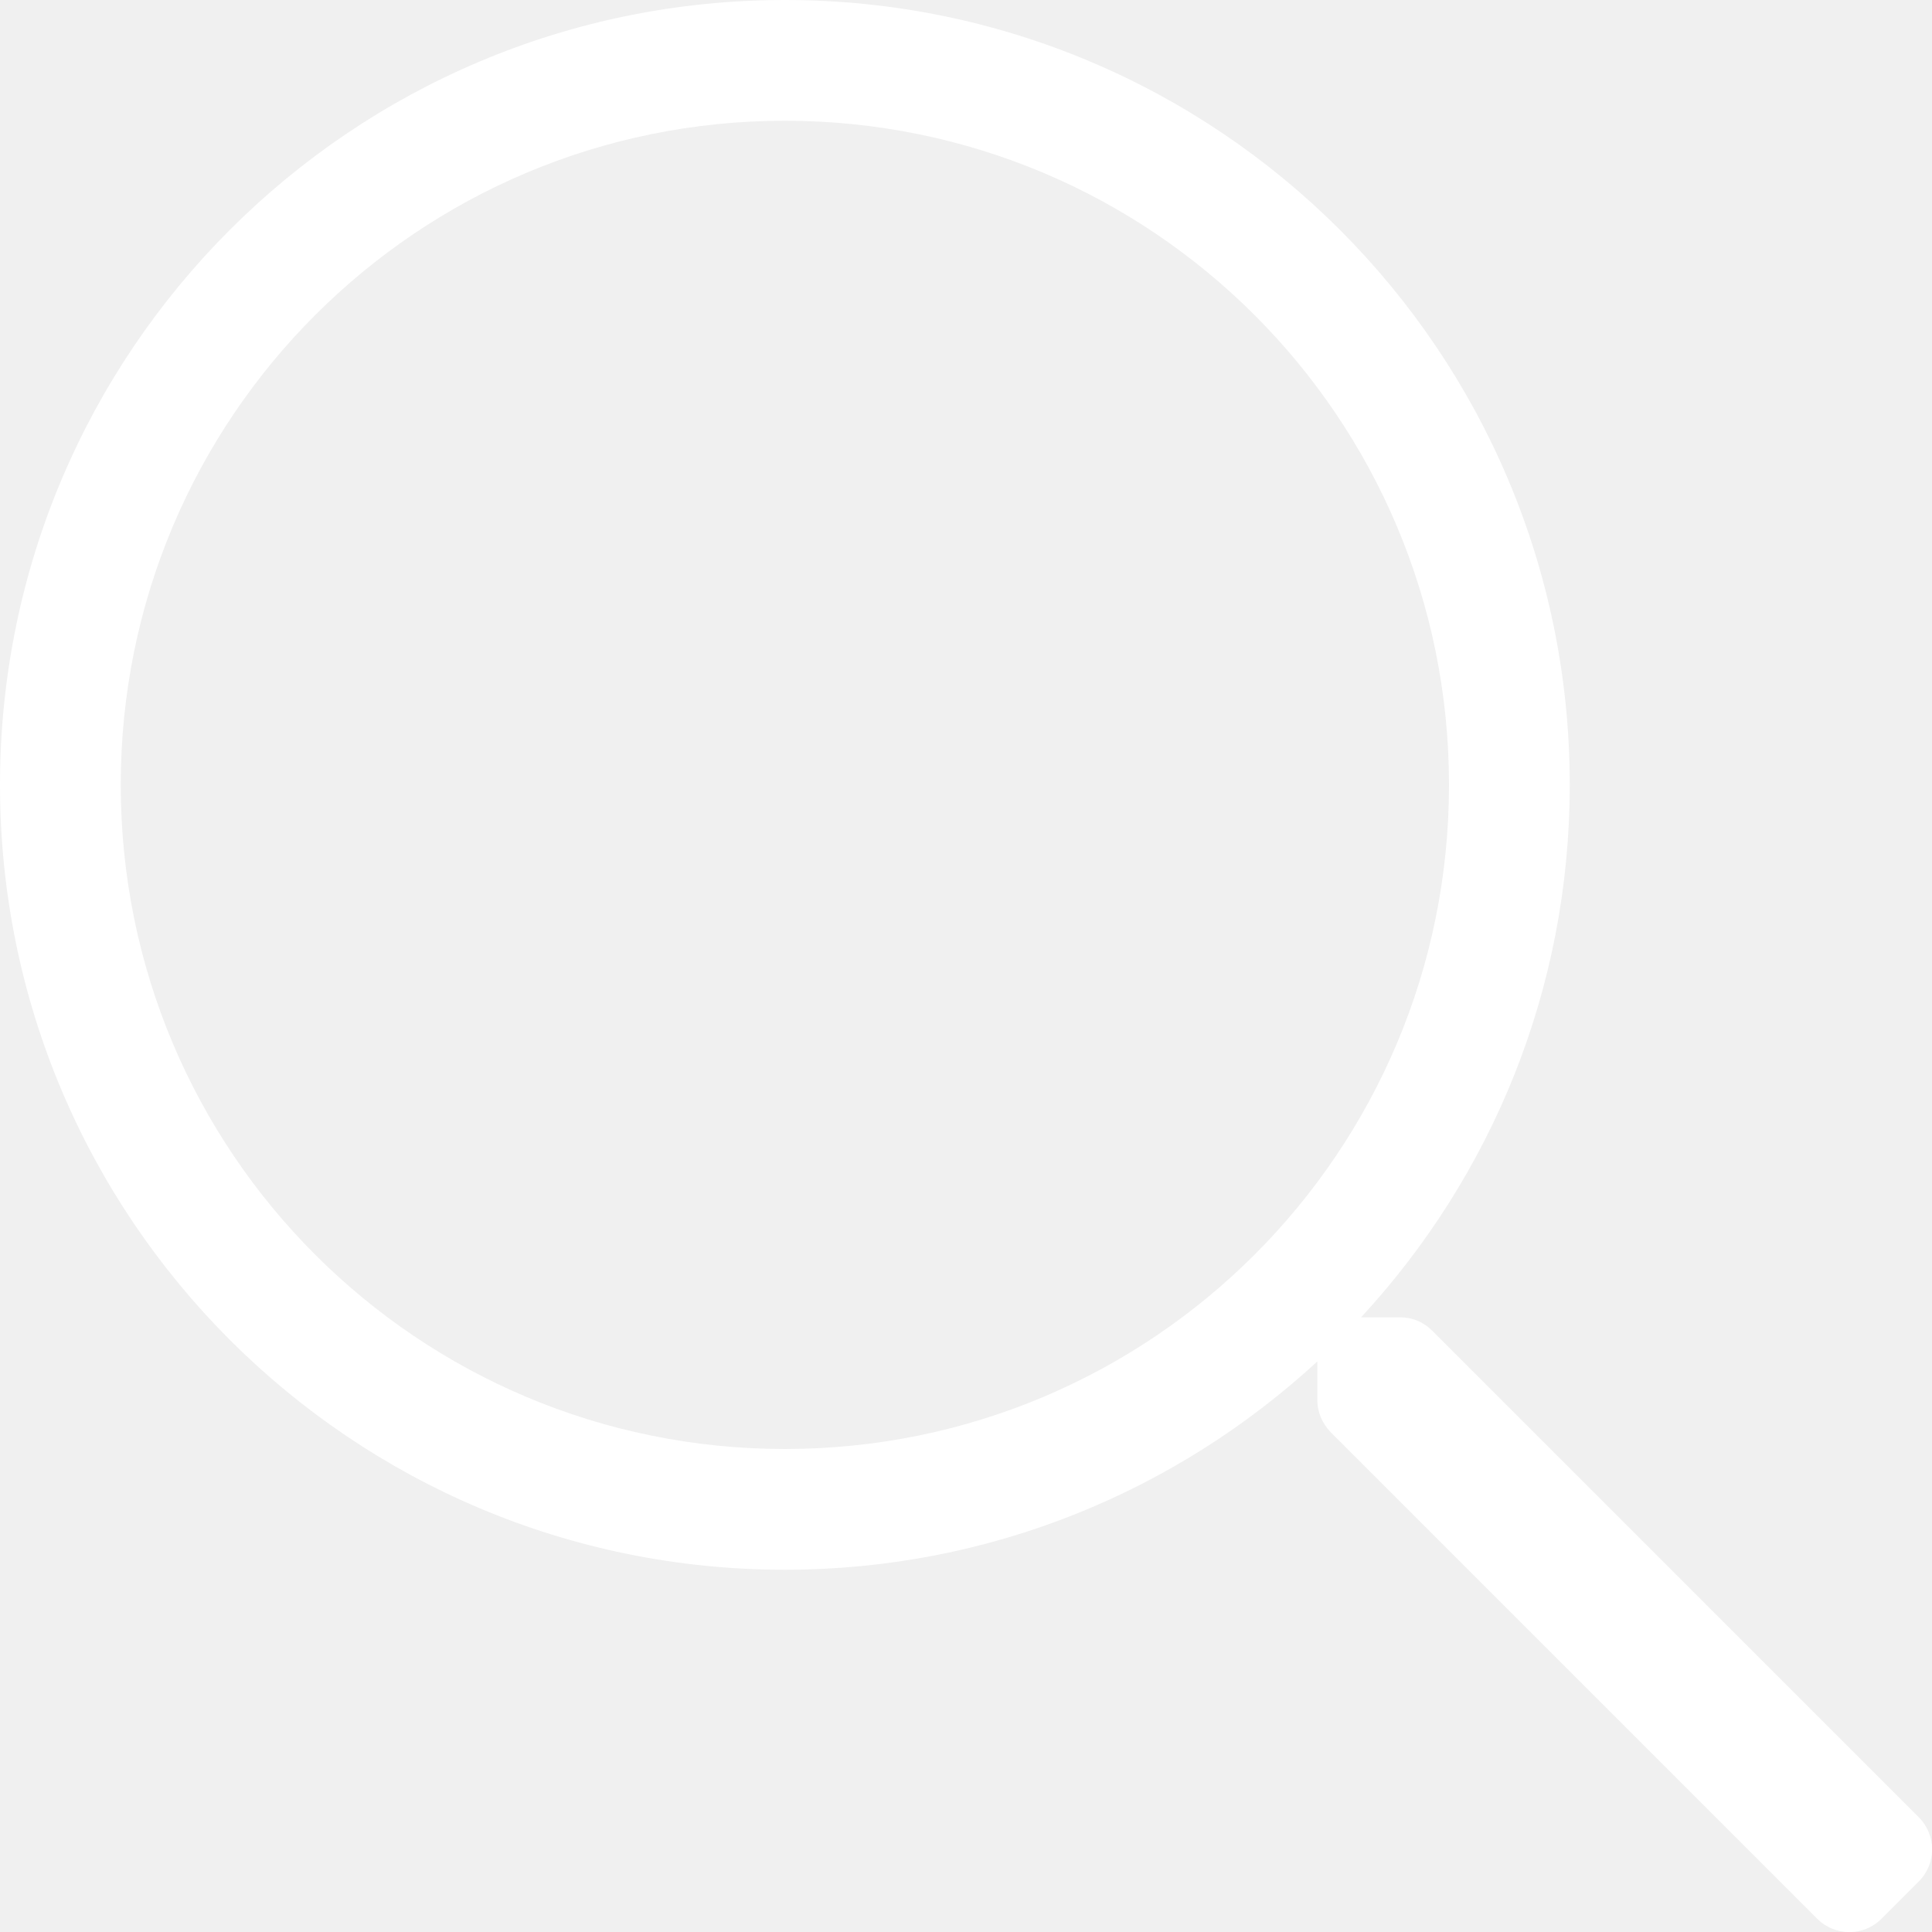
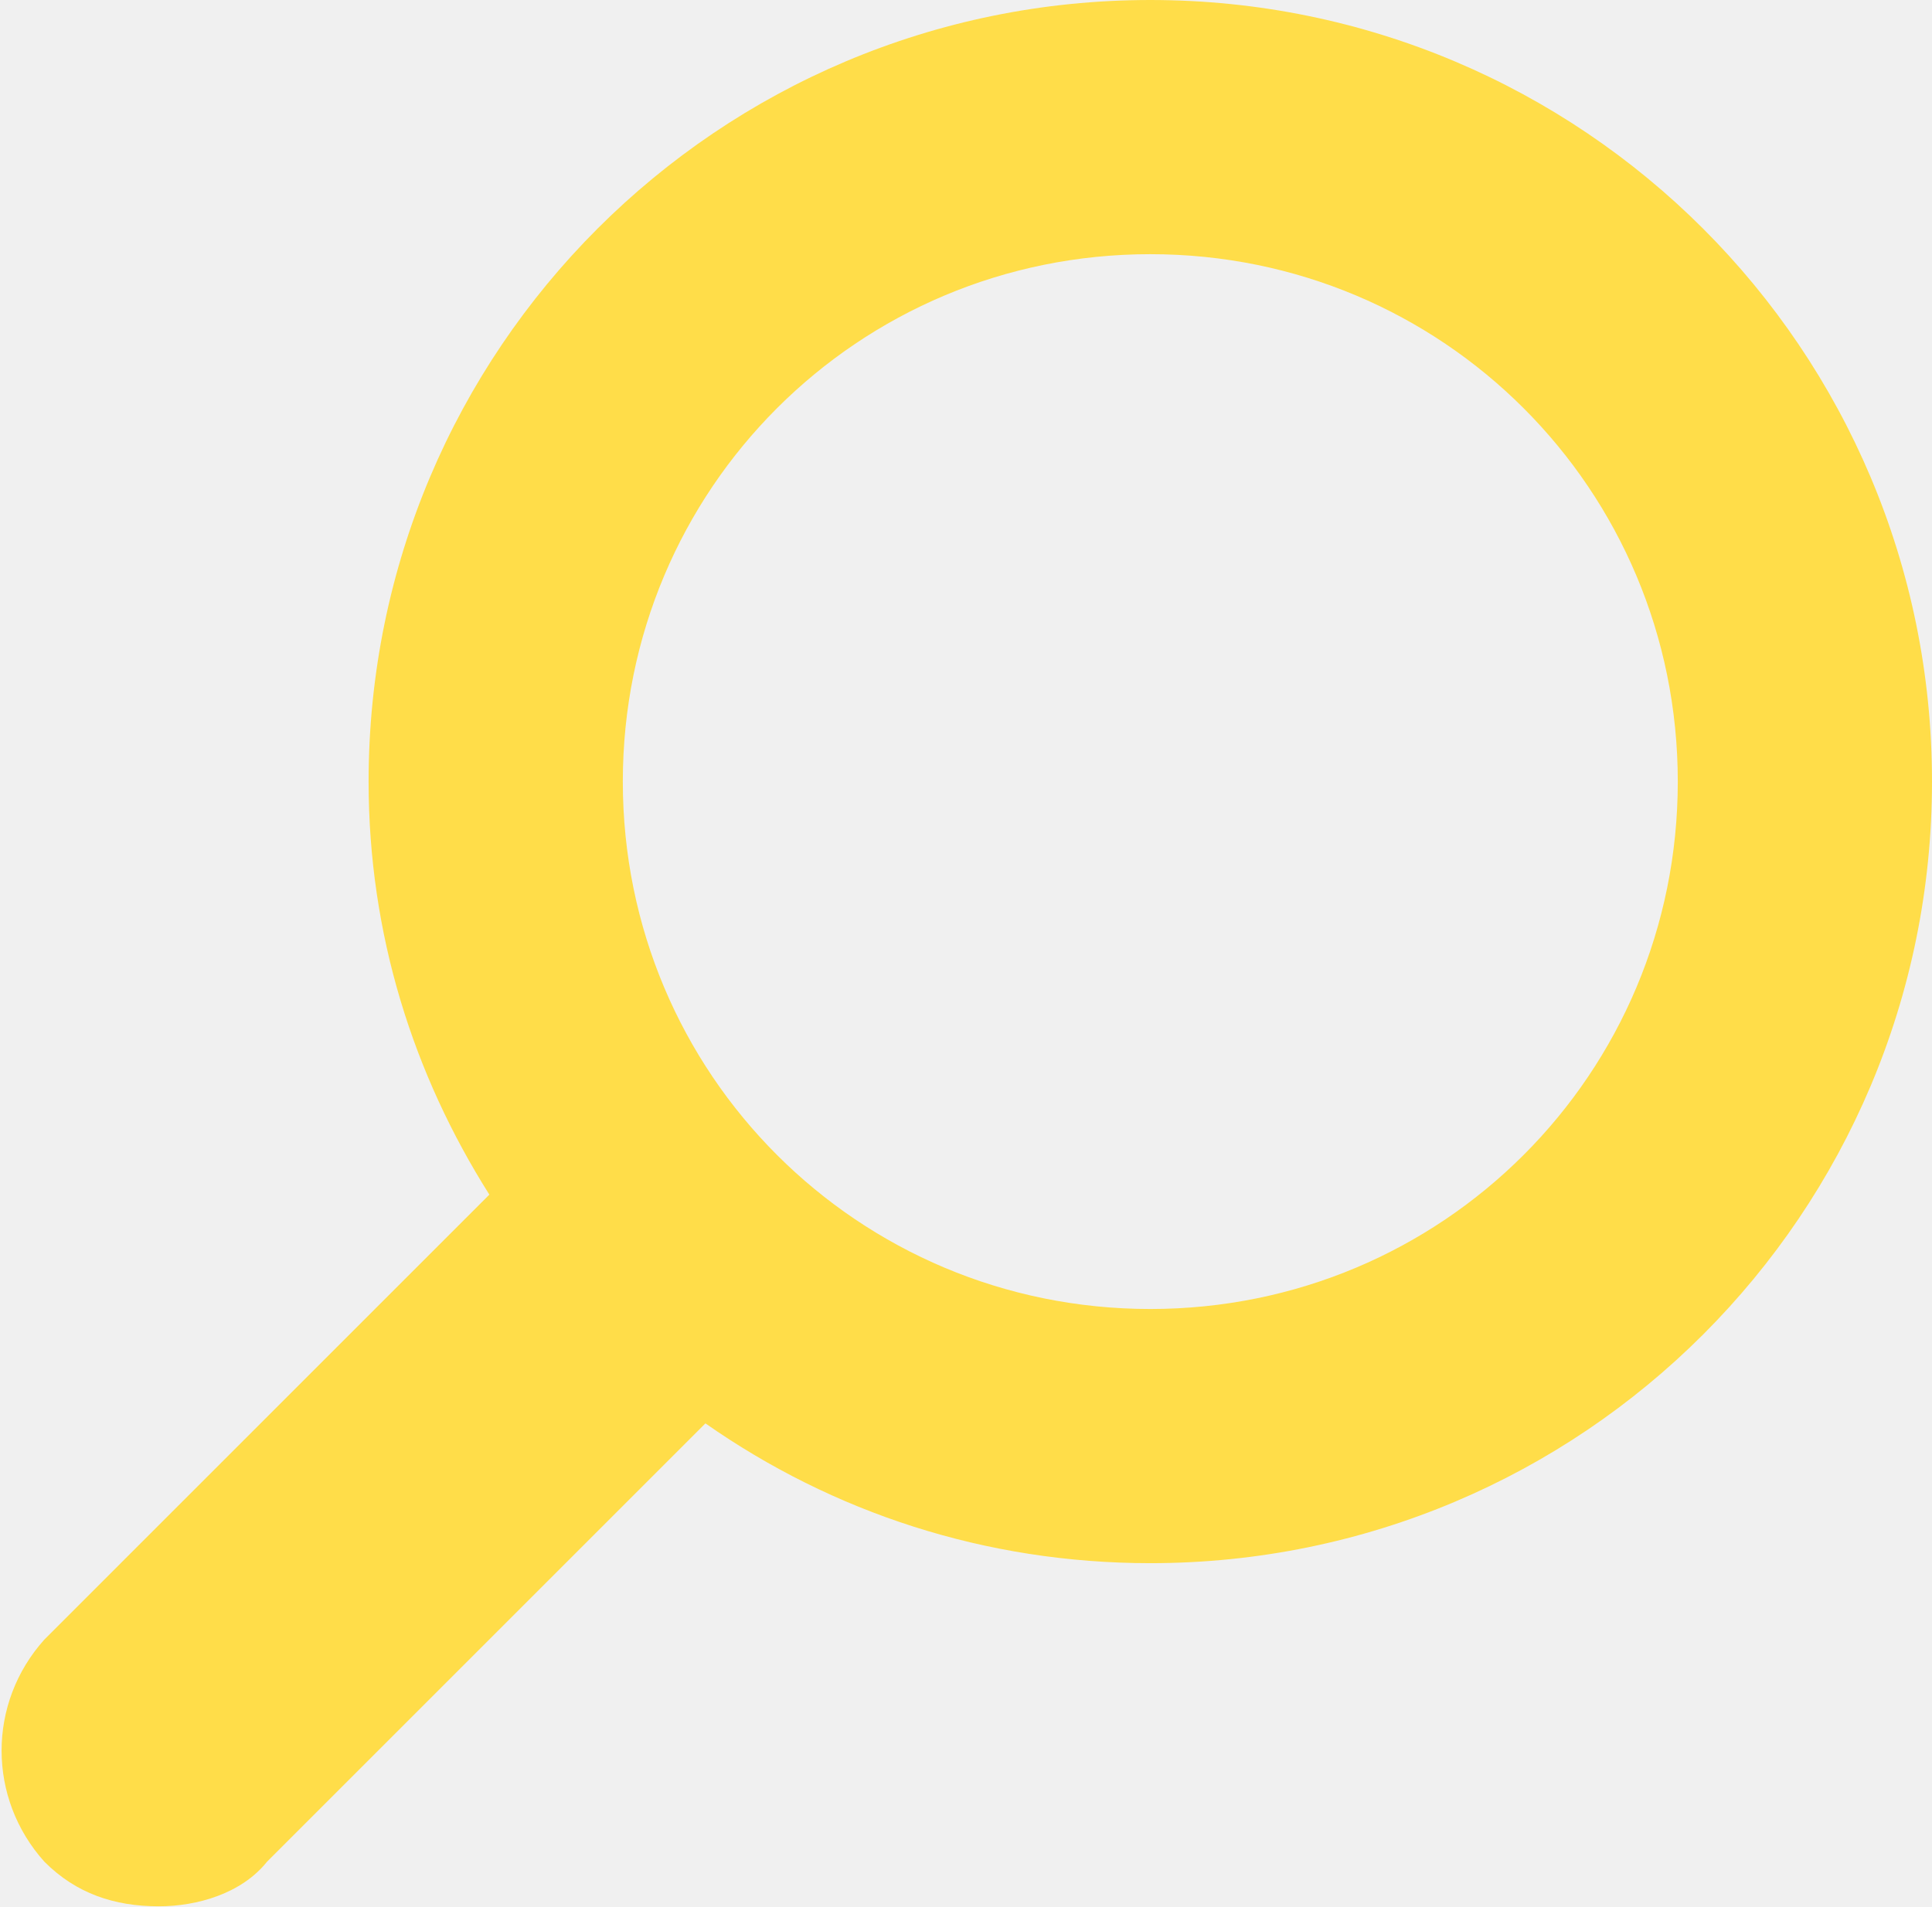
- <svg xmlns="http://www.w3.org/2000/svg" aria-hidden="true" focusable="false" data-prefix="fal" data-icon="search" role="img" viewBox="0 0 512 512" class="svg-inline--fa fa-search fa-w-16 fa-3x">
-   <path fill="#fff" d="M508.5 481.6l-129-129c-2.3-2.3-5.3-3.5-8.5-3.5h-10.3C395 312 416 262.5 416 208 416 93.1 322.9 0 208 0S0 93.1 0 208s93.1 208 208 208c54.5 0 104-21 141.1-55.2V371c0 3.2 1.3 6.2 3.5 8.5l129 129c4.7 4.7 12.3 4.7 17 0l9.9-9.9c4.7-4.7 4.7-12.3 0-17zM208 384c-97.3 0-176-78.7-176-176S110.7 32 208 32s176 78.7 176 176-78.7 176-176 176z" class="" />
+ <svg xmlns="http://www.w3.org/2000/svg" version="1.1" id="Layer_1" x="0px" y="0px" viewBox="0 0 30.4 30" style="enable-background:new 0 0 30.4 30;" xml:space="preserve">
+   <style type="text/css">
+ 	.st0{fill:#FFDD49;}
+ </style>
+   <g>
+     <path class="st0" d="M0.7,29.3C1.2,29.8,1.8,30,2.5,30c0.6,0,1.3-0.2,1.7-0.7l6.9-6.9c2,1.4,4.4,2.2,7,2.2   c6.8,0,12.3-5.5,12.3-12.3C30.4,5.5,24.9,0,18.1,0S5.8,5.5,5.8,12.3c0,2.4,0.7,4.6,1.9,6.5l-7,7C-0.2,26.8-0.2,28.3,0.7,29.3z    M9.8,12.3c0-4.6,3.7-8.3,8.3-8.3c4.6,0,8.3,3.7,8.3,8.3s-3.7,8.3-8.3,8.3C13.5,20.6,9.8,16.9,9.8,12.3z" />
+   </g>
</svg>
